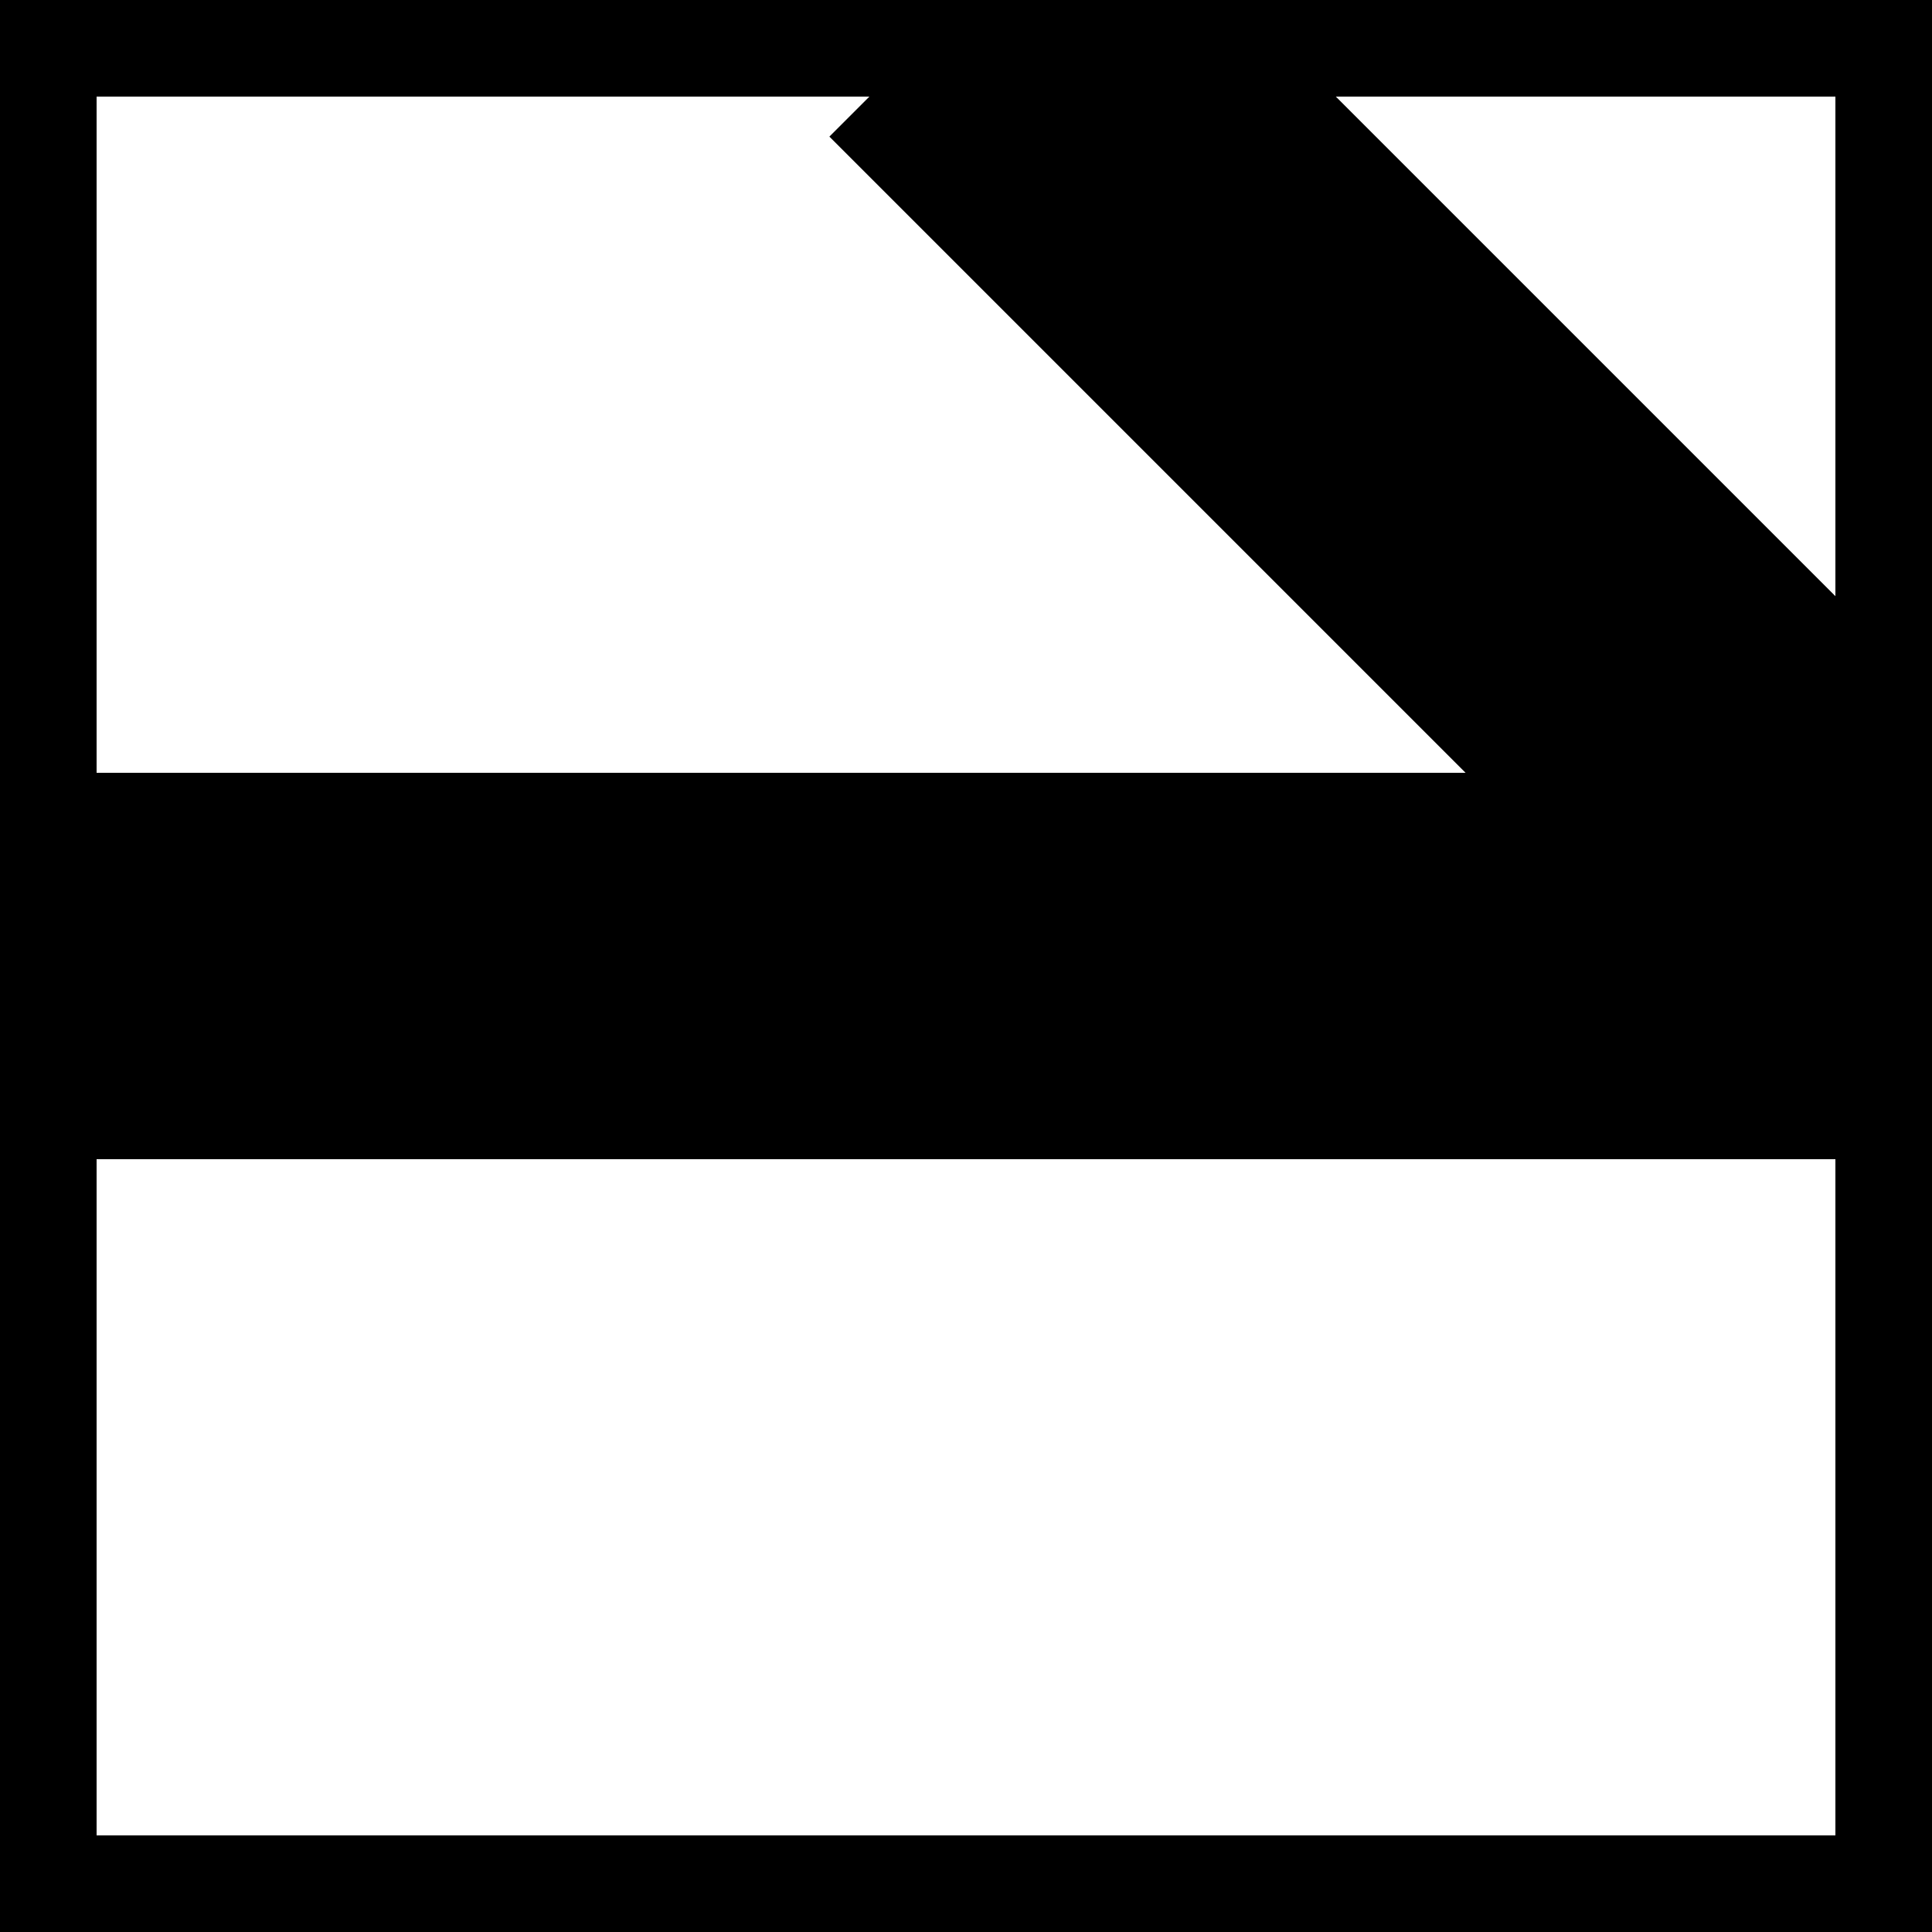
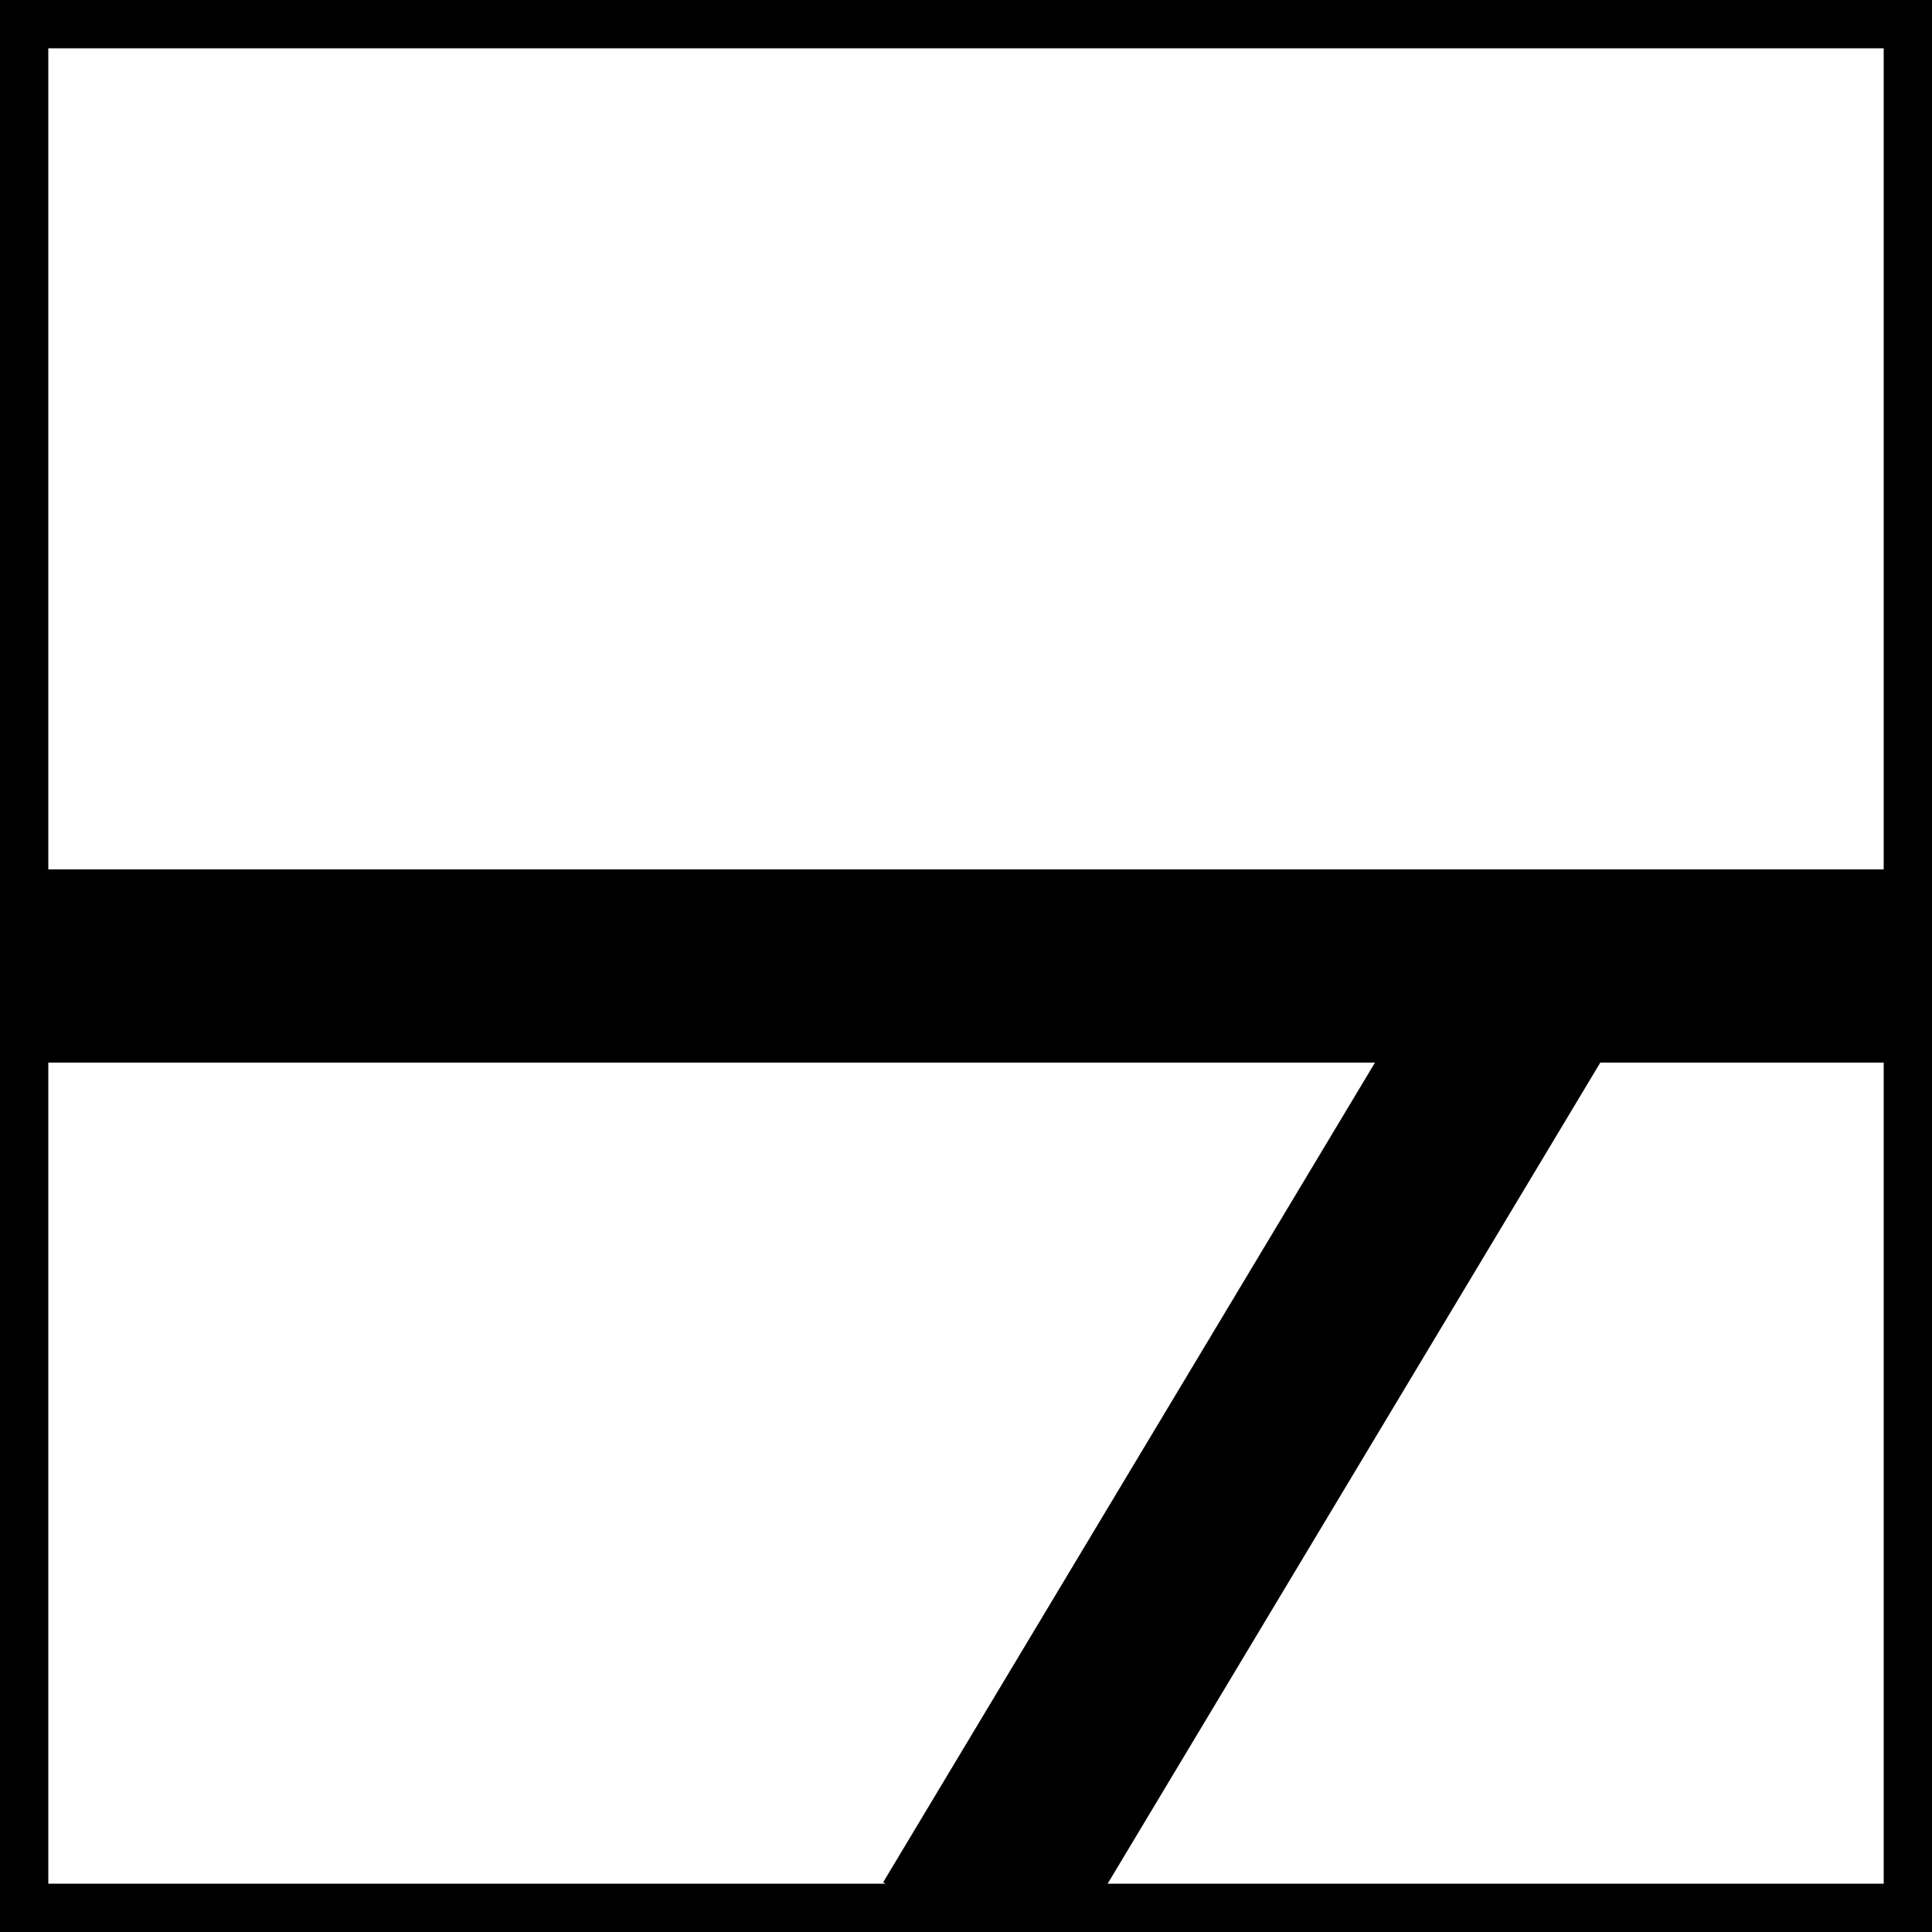
<svg xmlns="http://www.w3.org/2000/svg" viewBox="0 0 10 10">
-   <line x1="0" y1="0" x2="10" y2="0" stroke="black" stroke-width="1" />
-   <line x1="10" y1="0" x2="10" y2="10" stroke="black" stroke-width="1" />
-   <line x1="10" y1="10" x2="0" y2="10" stroke="black" stroke-width="1" />
-   <line x1="0" y1="10" x2="0" y2="0" stroke="black" stroke-width="1" />
-   <line x1="0" y1="5" x2="10" y2="5" stroke="black" stroke-width="2" />
-   <line x1="10" y1="5" x2="5" y2="0" stroke="black" stroke-width="2" />
+   <line x1="0" y1="0" x2="10" y2="0" stroke="black" stroke-width="0.5" />
+   <line x1="10" y1="0" x2="10" y2="10" stroke="black" stroke-width="0.5" />
+   <line x1="10" y1="10" x2="0" y2="10" stroke="black" stroke-width="0.5" />
+   <line x1="0" y1="10" x2="0" y2="0" stroke="black" stroke-width="0.5" />
+   <line x1="0" y1="5" x2="10" y2="5" stroke="black" stroke-width="1" />
+   <line x1="8" y1="5" x2="5" y2="10" stroke="black" stroke-width="1" />
</svg>
